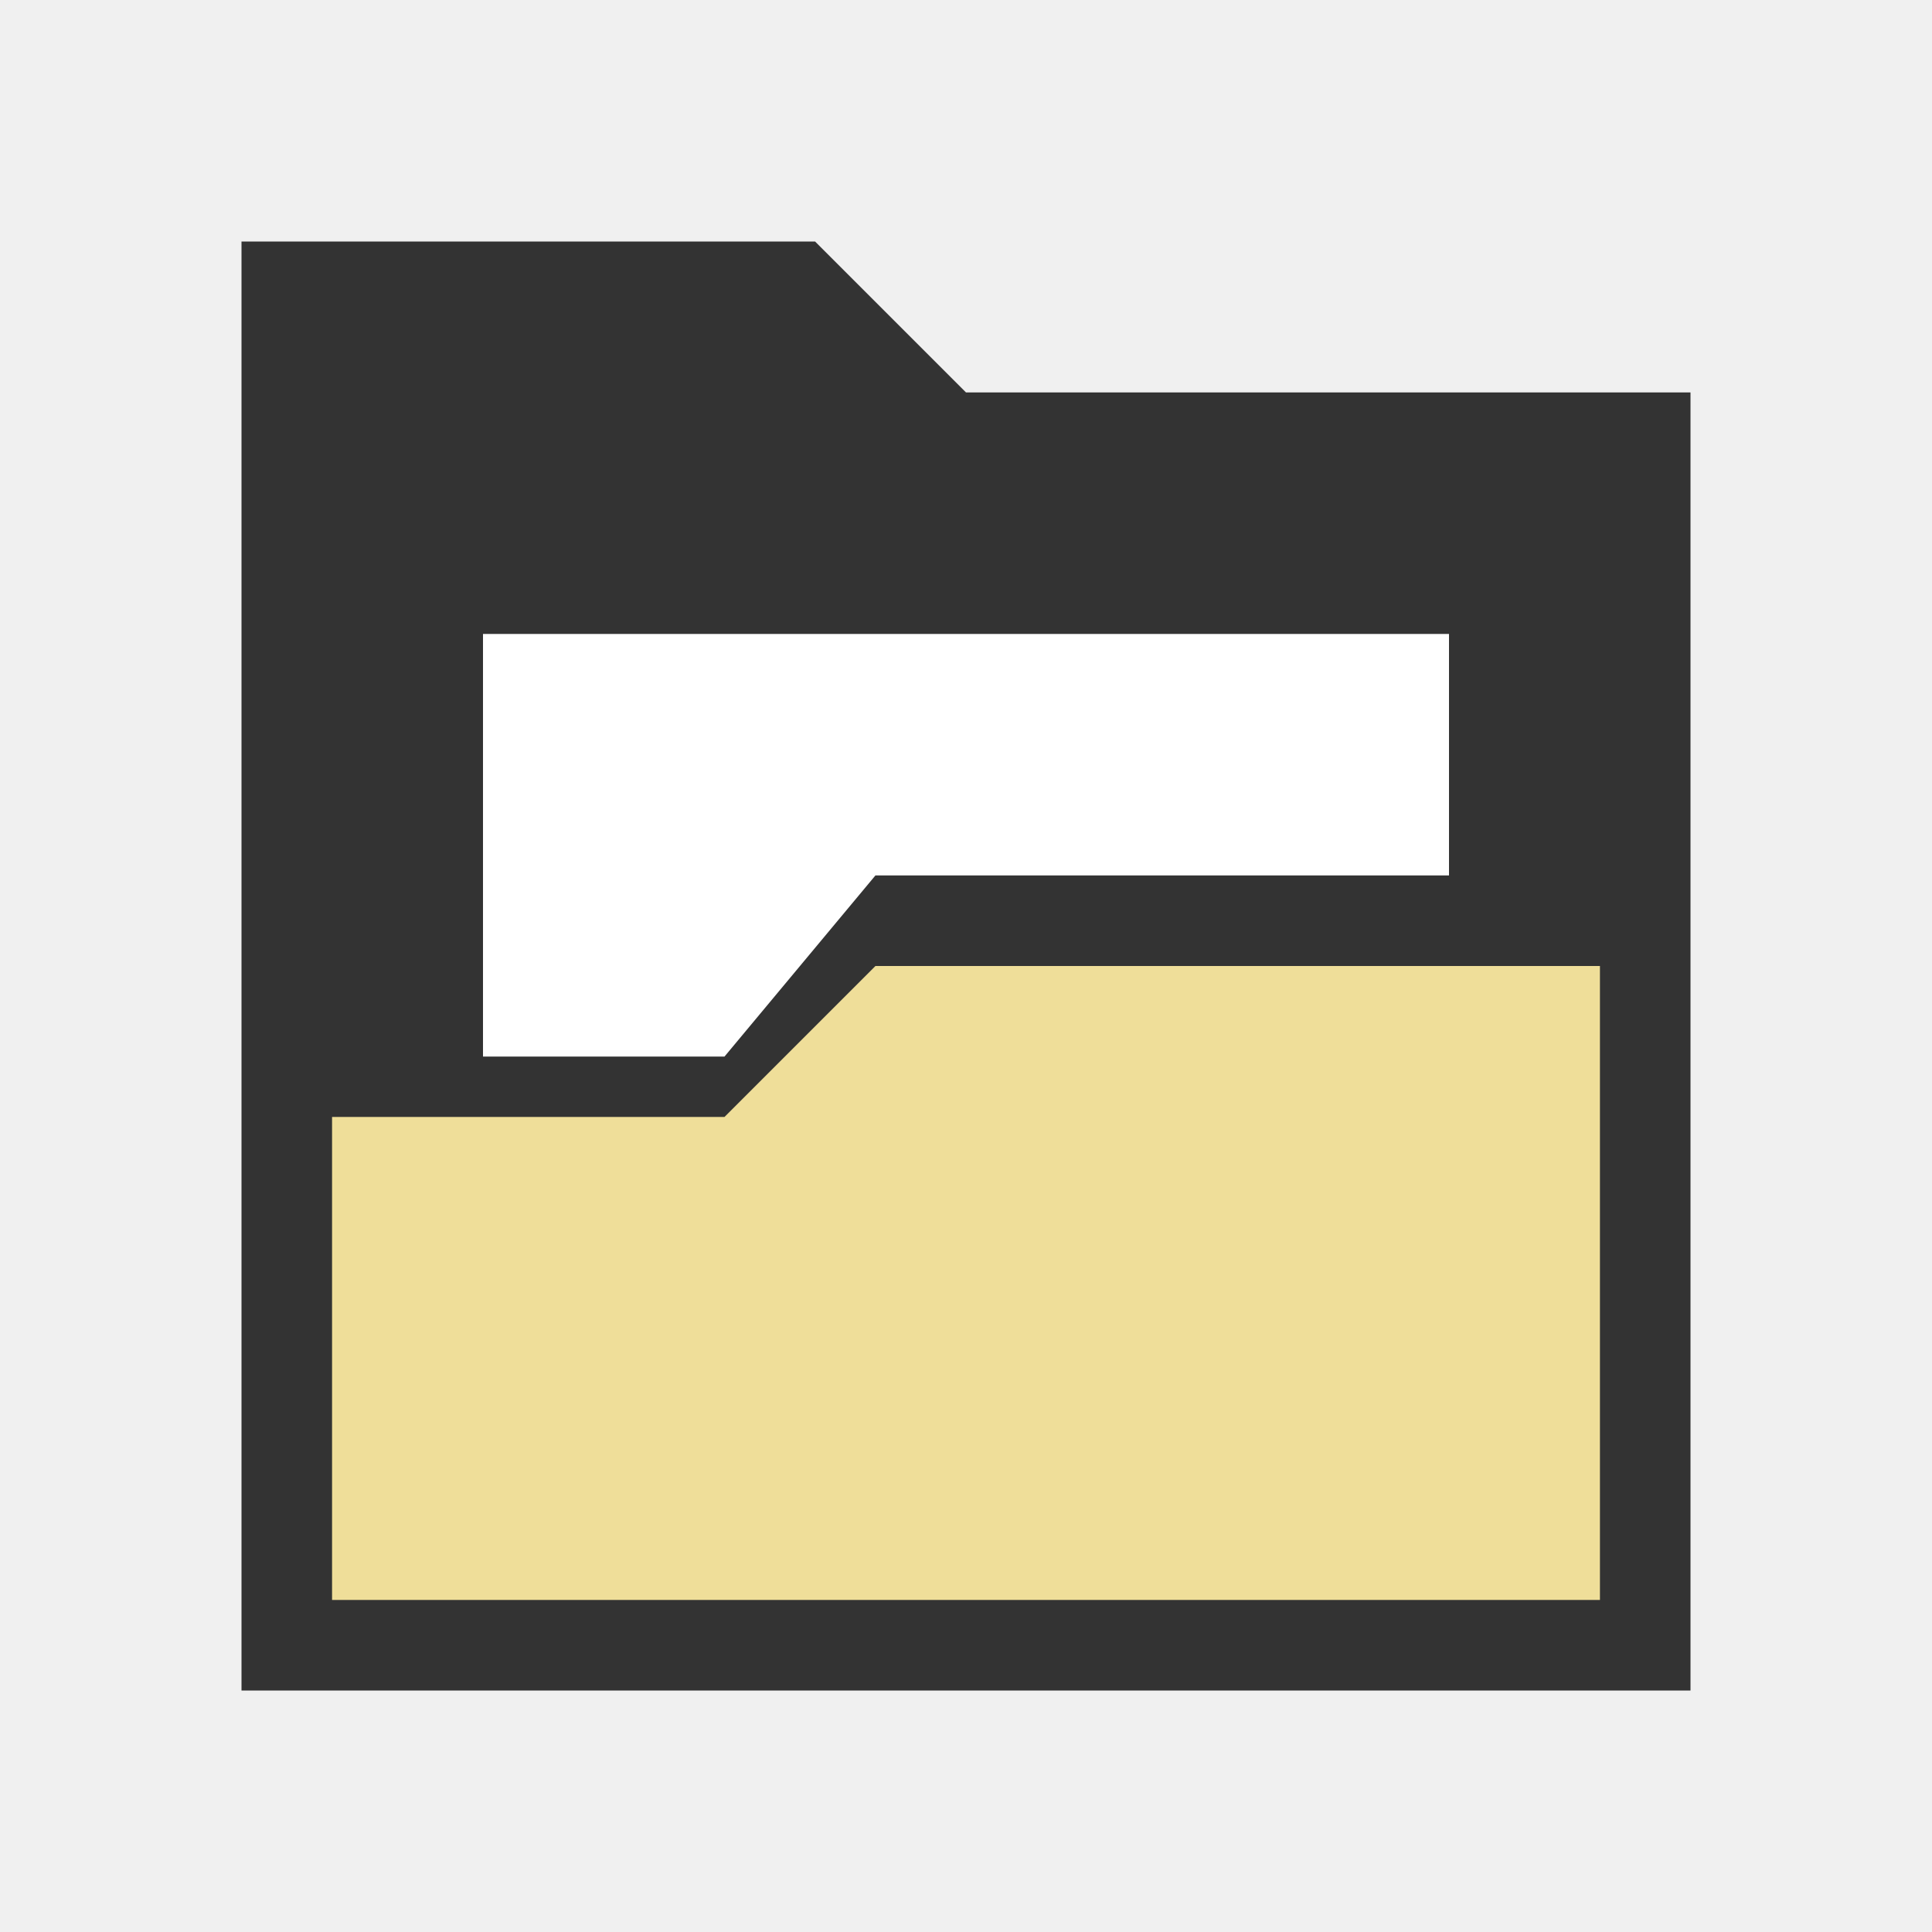
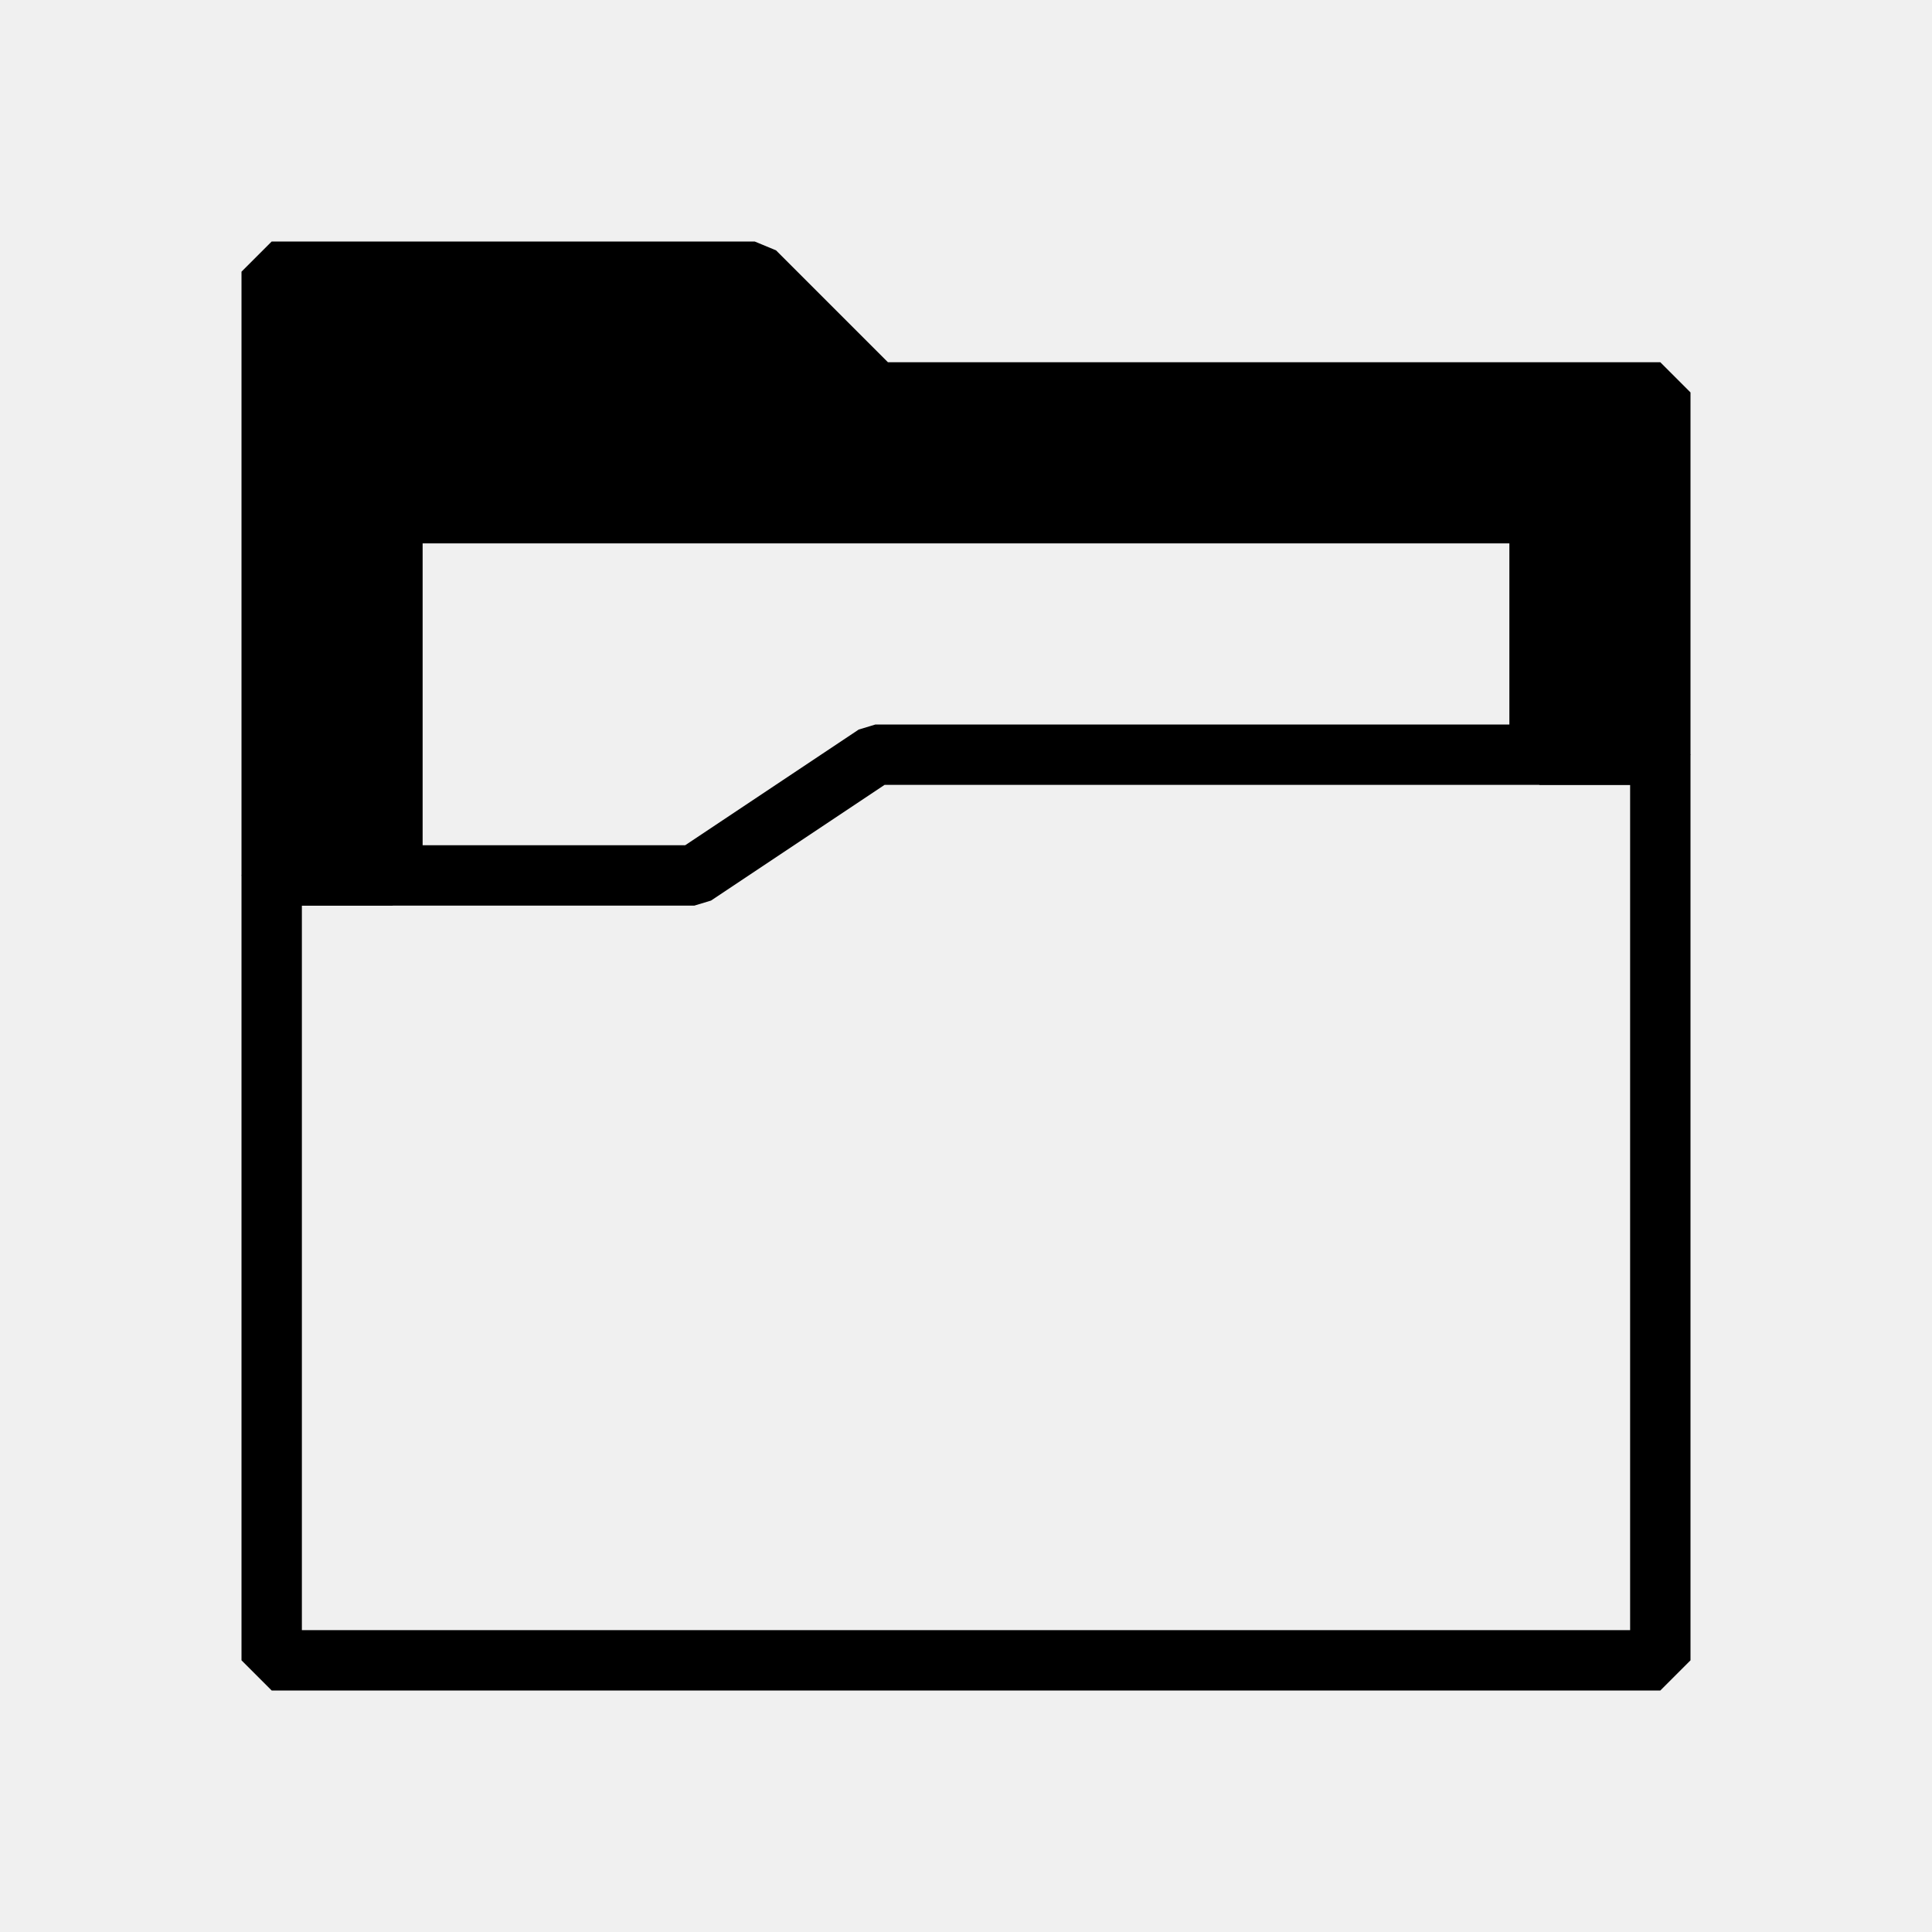
<svg xmlns="http://www.w3.org/2000/svg" version="1.1" width="32" height="32">
-   <path style="fill:#333333;fill-opacity:1;stroke:none" d="M 4,4 4,28 28,28 28,6.5 16,6.5 13.5,4 Z" />
-   <path style="fill:#efde99;fill-opacity:1;stroke:none" d="M 5.5,18.5 5.5,26.5 26.5,26.5 26.5,16 14.5,16 12,18.5 Z" />
-   <path style="fill:#ffffff;fill-opacity:1;stroke:none" d="M 8,10.5 8,17.5 12,17.5 14.5,14.5 24,14.5 24,10.5 Z" />
+   <path style="fill:#000000;fill-opacity:1;stroke:#000000;stroke-width:1;stroke-opacity:1;stroke-linejoin:bevel" d="M 4.5,4.5 4.5,14.5 6.5,14.5 6.5,8.5 25.5,8.5 25.5,12.5 27.5,12.5 27.5,6.5 14.5,6.5 12.5,4.5 Z" />
+   <path style="fill:none;stroke:#000000;stroke-width:1;stroke-opacity:1;stroke-linejoin:bevel" d="M 4.5,14.5 11.5,14.5 14.5,12.5 27.5,12.5 27.5,27.5 4.5,27.5 Z" />
</svg>
